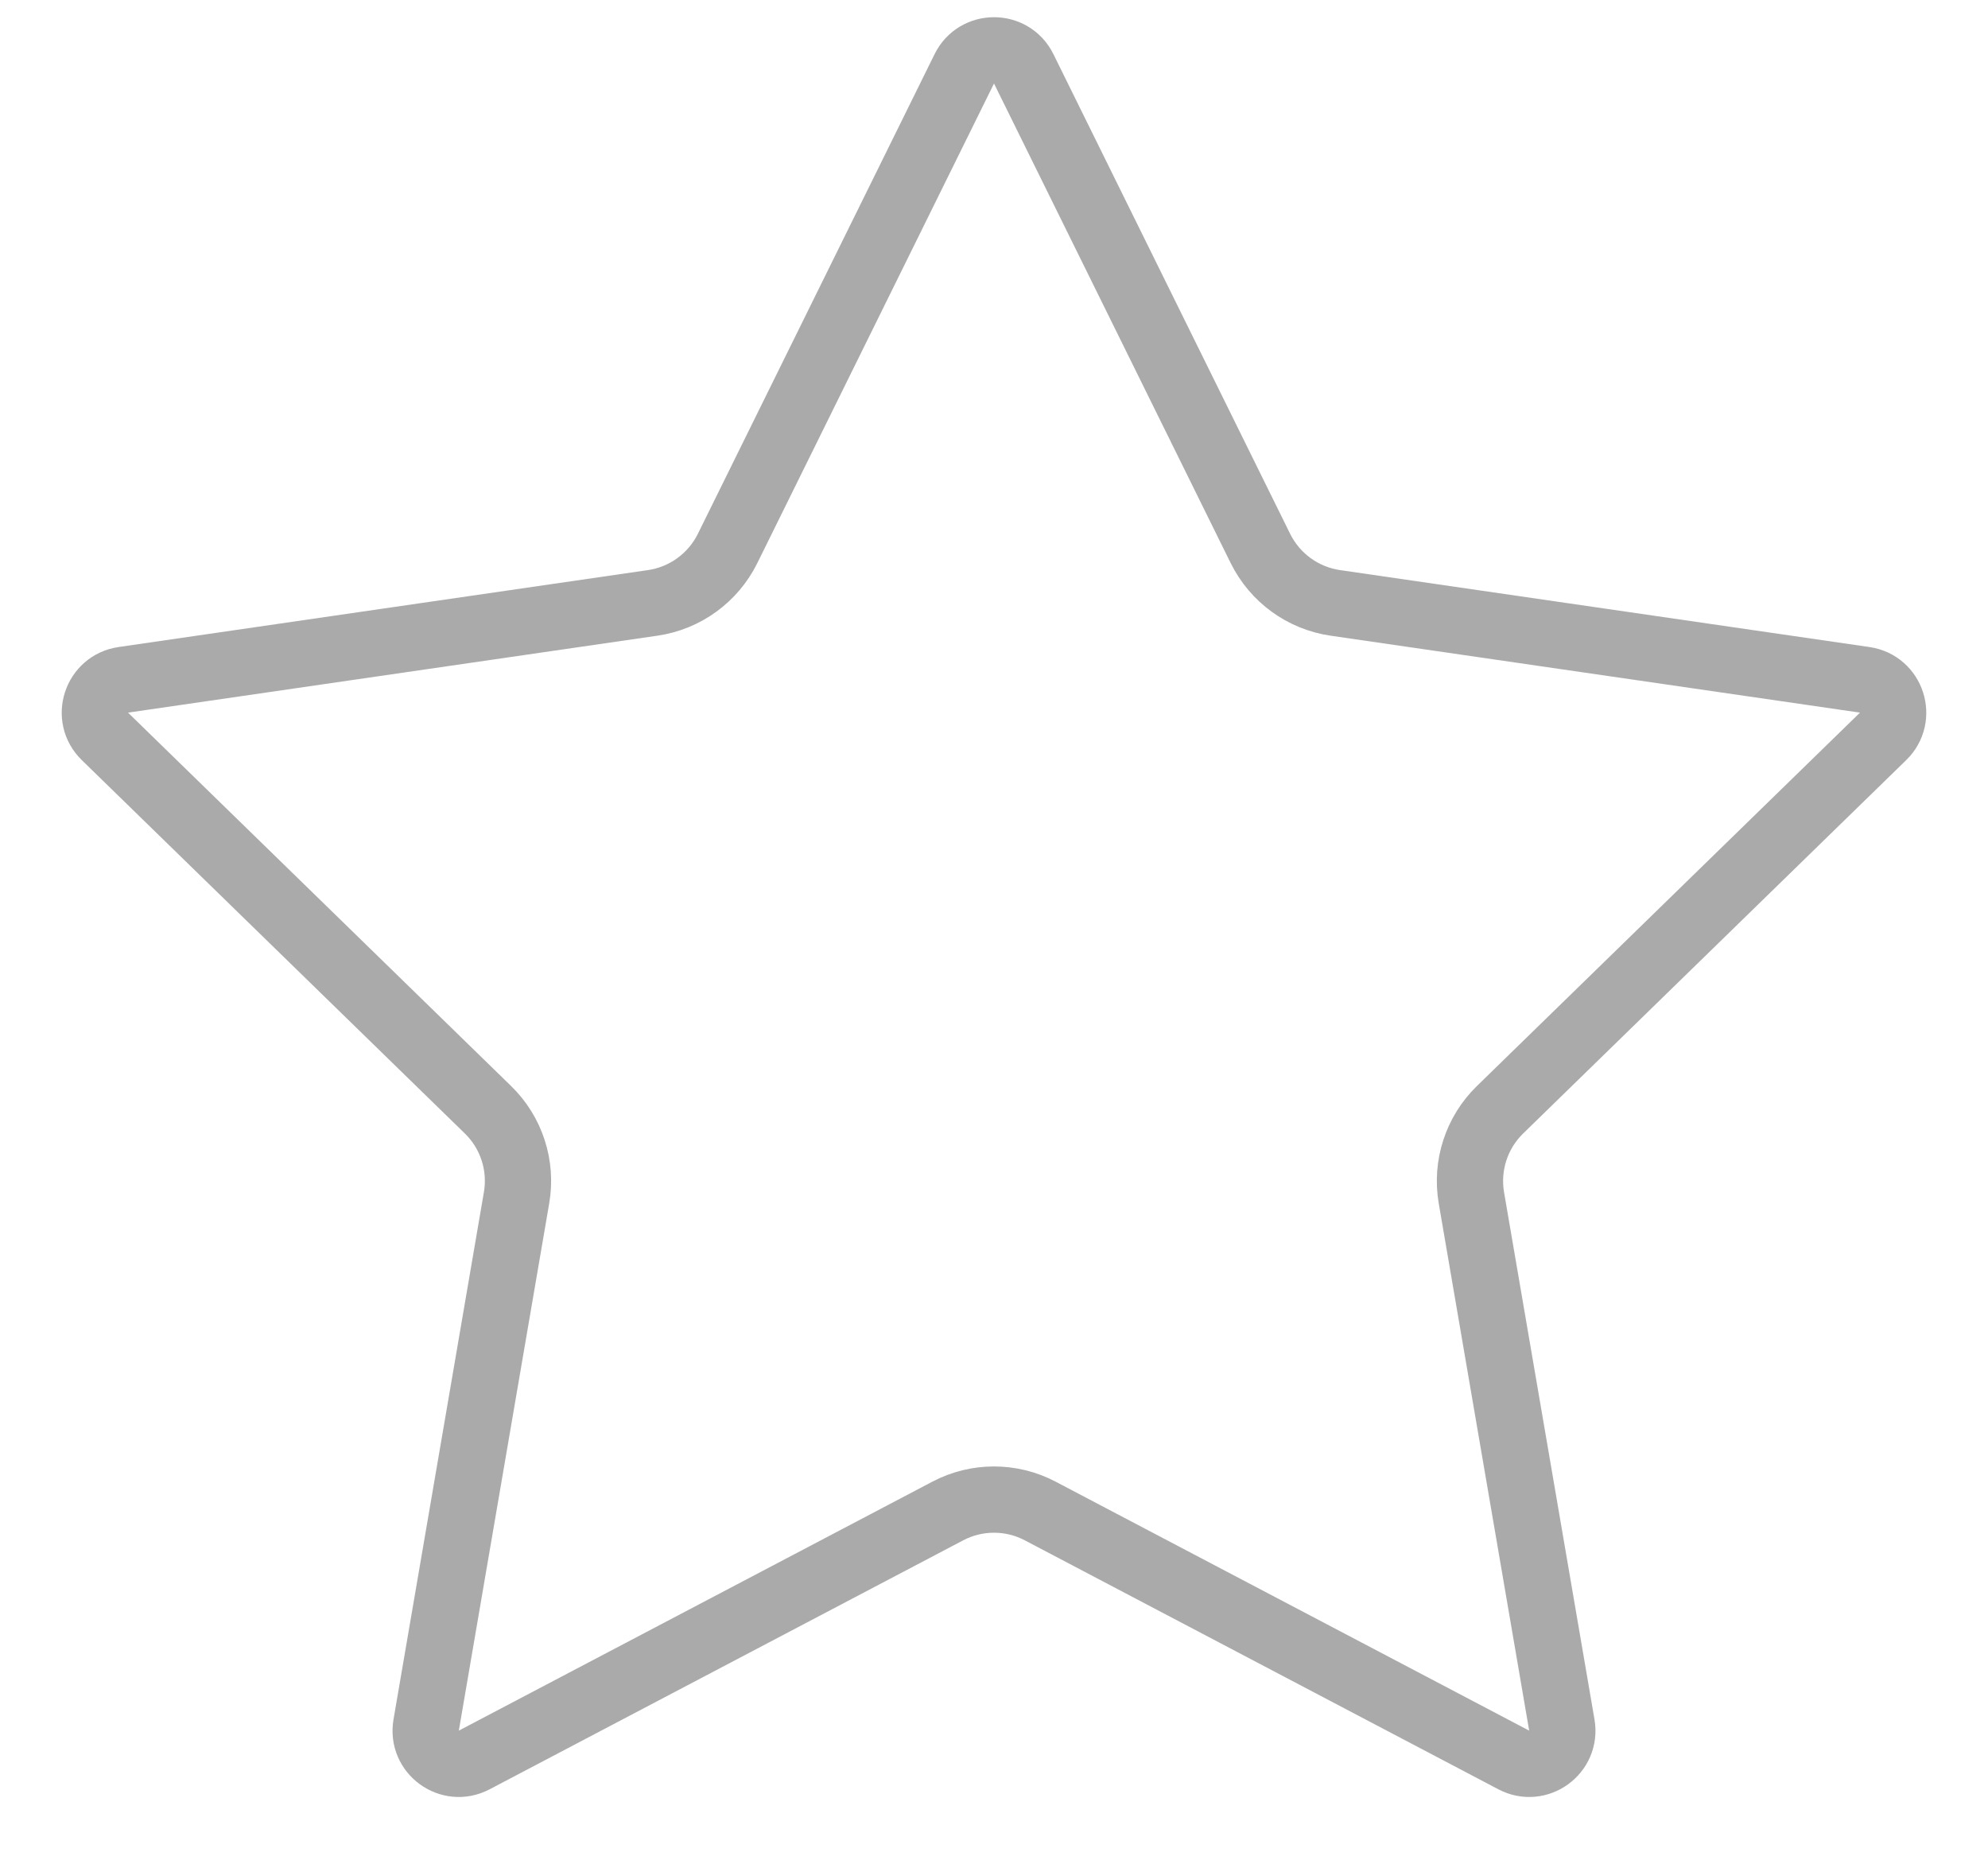
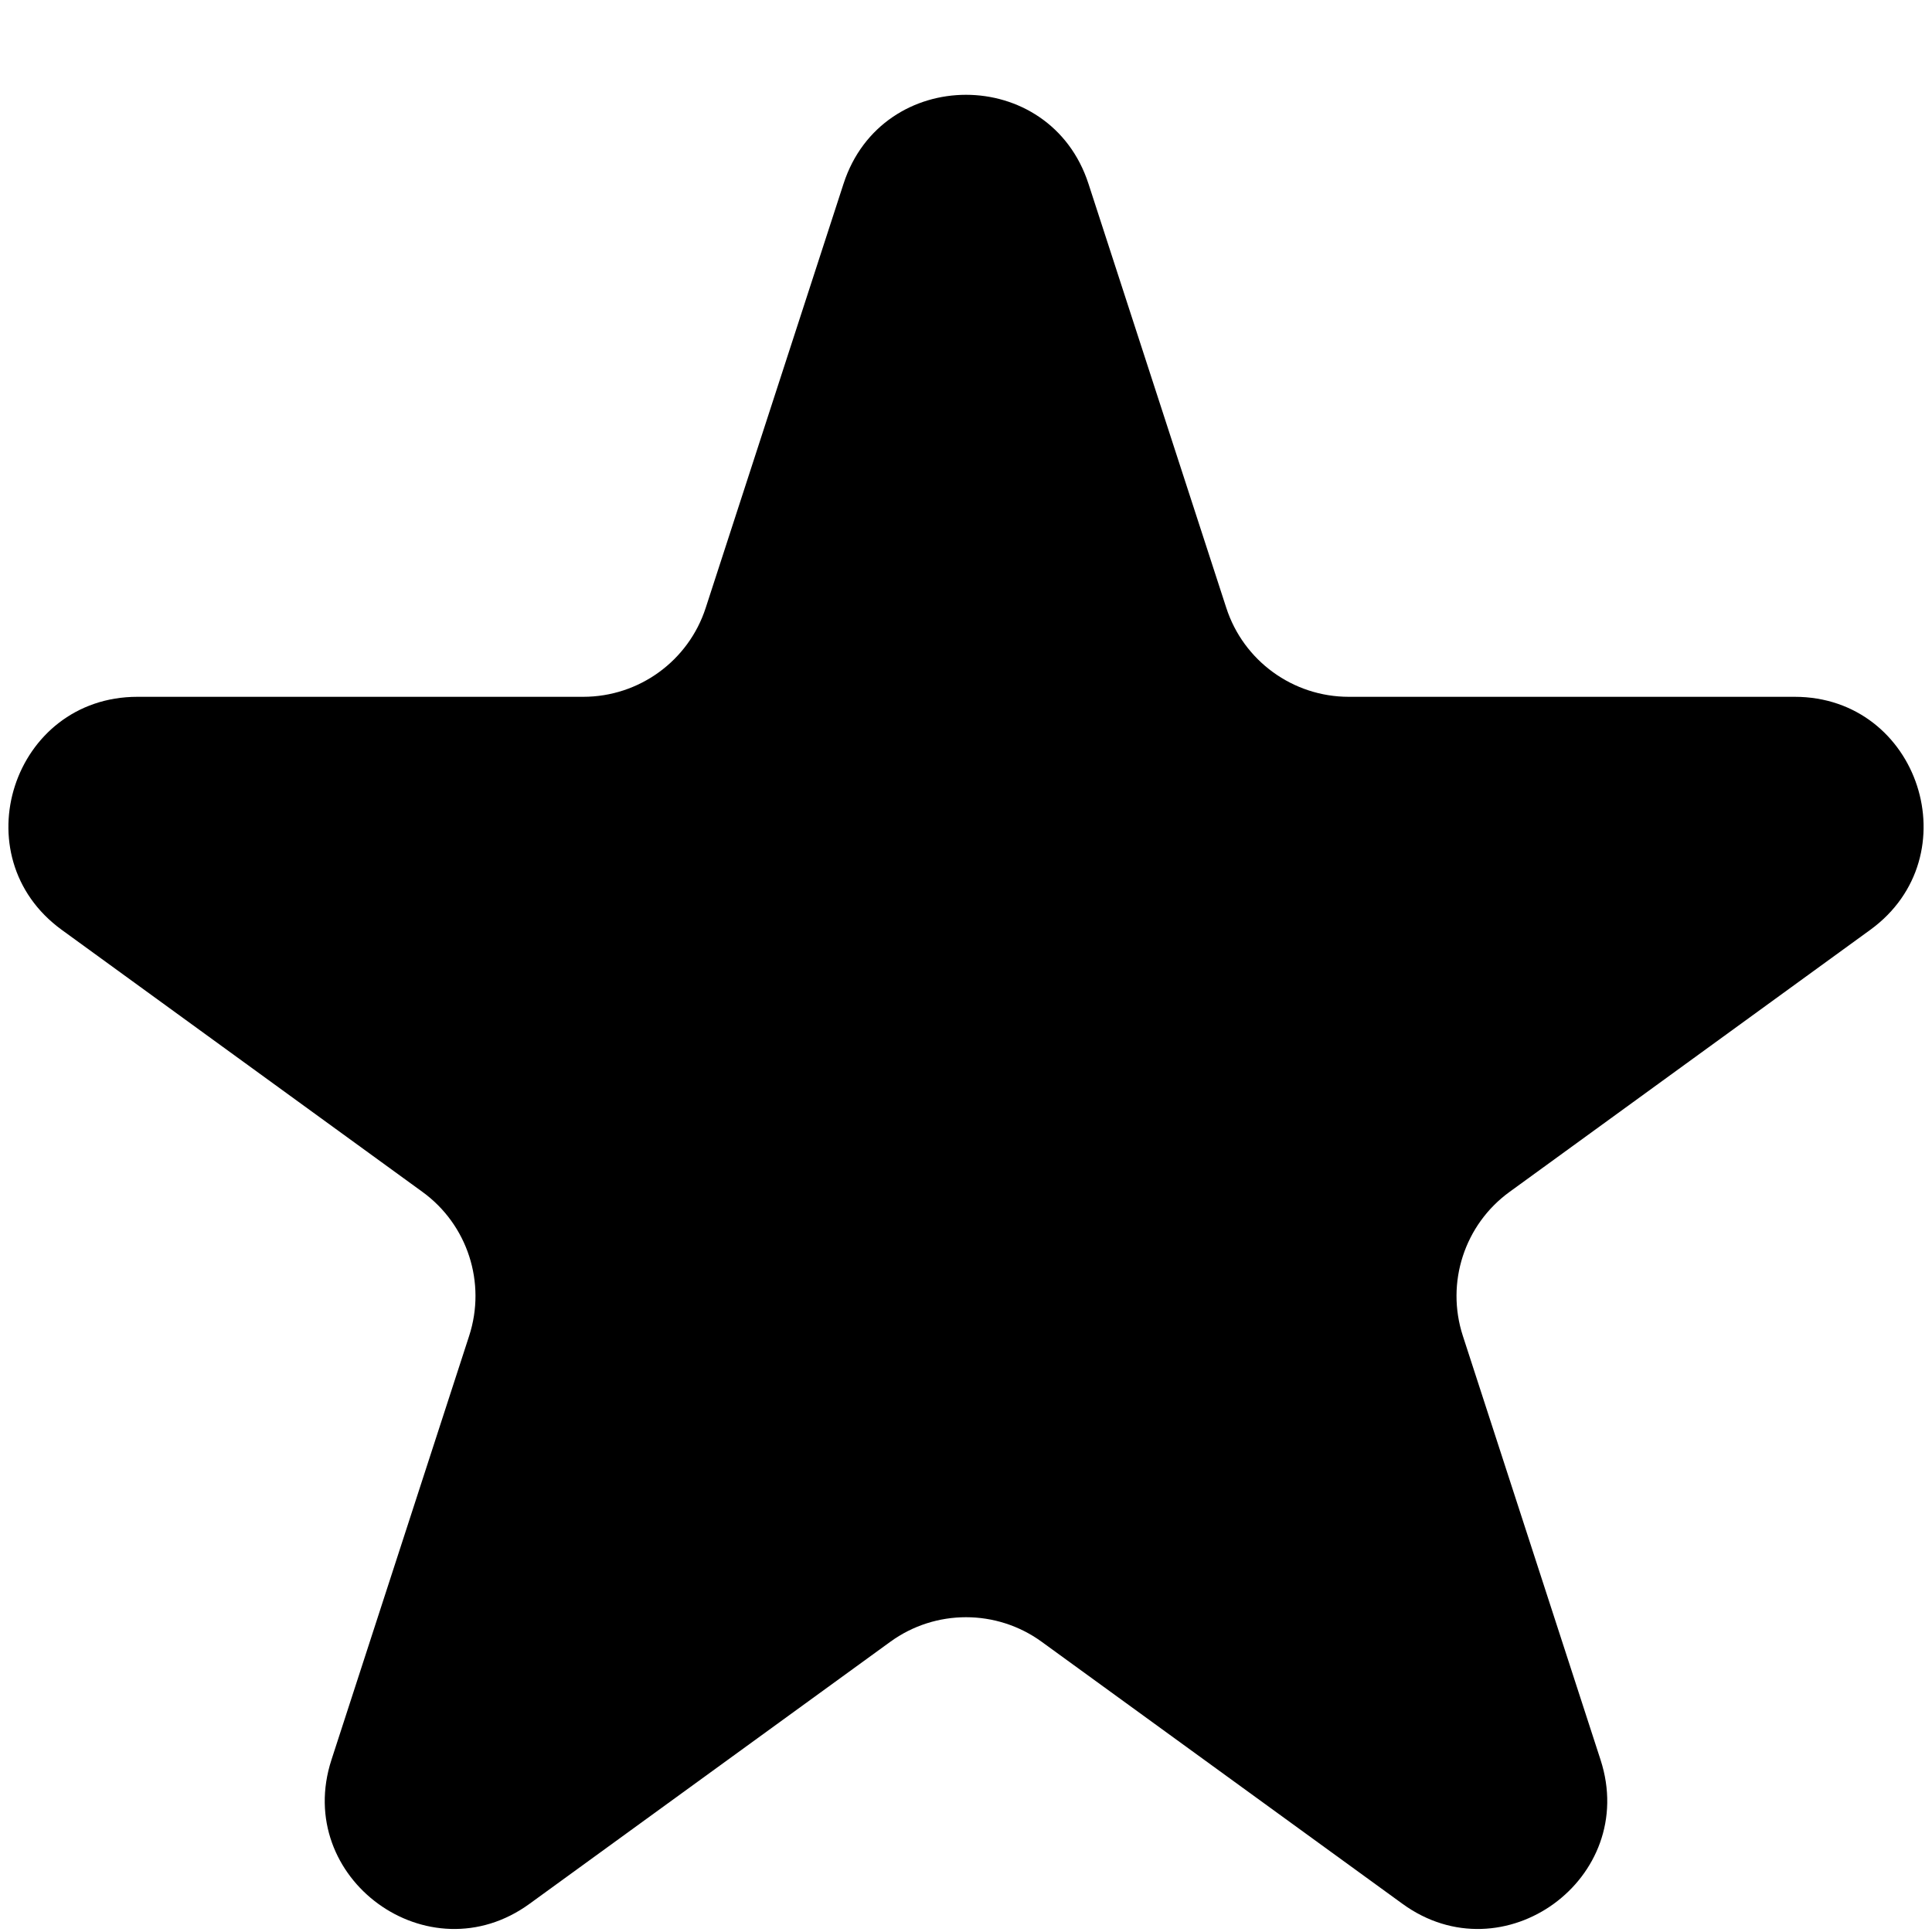
- <svg xmlns="http://www.w3.org/2000/svg" width="30" height="28" viewBox="0 0 30 28" fill="none">
-   <path d="M14.552 1.038C14.735 0.667 15.265 0.667 15.448 1.038L19.021 8.278C19.24 8.72 19.662 9.027 20.151 9.098L28.14 10.259C28.55 10.319 28.714 10.823 28.417 11.112L22.636 16.747C22.282 17.092 22.121 17.588 22.204 18.075L23.569 26.032C23.639 26.44 23.211 26.752 22.844 26.559L15.698 22.802C15.261 22.572 14.739 22.572 14.302 22.802L7.156 26.559C6.789 26.752 6.361 26.44 6.431 26.032L7.795 18.075C7.879 17.588 7.718 17.092 7.364 16.747L1.583 11.112C1.286 10.823 1.45 10.319 1.86 10.259L9.849 9.098C10.338 9.027 10.76 8.72 10.979 8.278L14.552 1.038Z" stroke="#AAAAAA" />
+ <svg xmlns="http://www.w3.org/2000/svg" width="18" height="18" viewBox="0 0 18 18" fill="none">
+   <path d="M7.859 1.712C8.218 0.607 9.782 0.607 10.141 1.712L11.425 5.663C11.585 6.157 12.046 6.492 12.566 6.492H16.72C17.882 6.492 18.365 7.979 17.425 8.663L14.065 11.104C13.644 11.409 13.468 11.951 13.629 12.446L14.912 16.396C15.271 17.501 14.006 18.421 13.066 17.737L9.705 15.296C9.285 14.991 8.715 14.991 8.295 15.296L4.934 17.737C3.994 18.421 2.729 17.501 3.088 16.396L4.371 12.446C4.532 11.951 4.356 11.409 3.935 11.104L0.575 8.663C-0.365 7.979 0.118 6.492 1.281 6.492H5.434C5.954 6.492 6.415 6.157 6.575 5.663L7.859 1.712Z" fill="currentColor" />
</svg>
